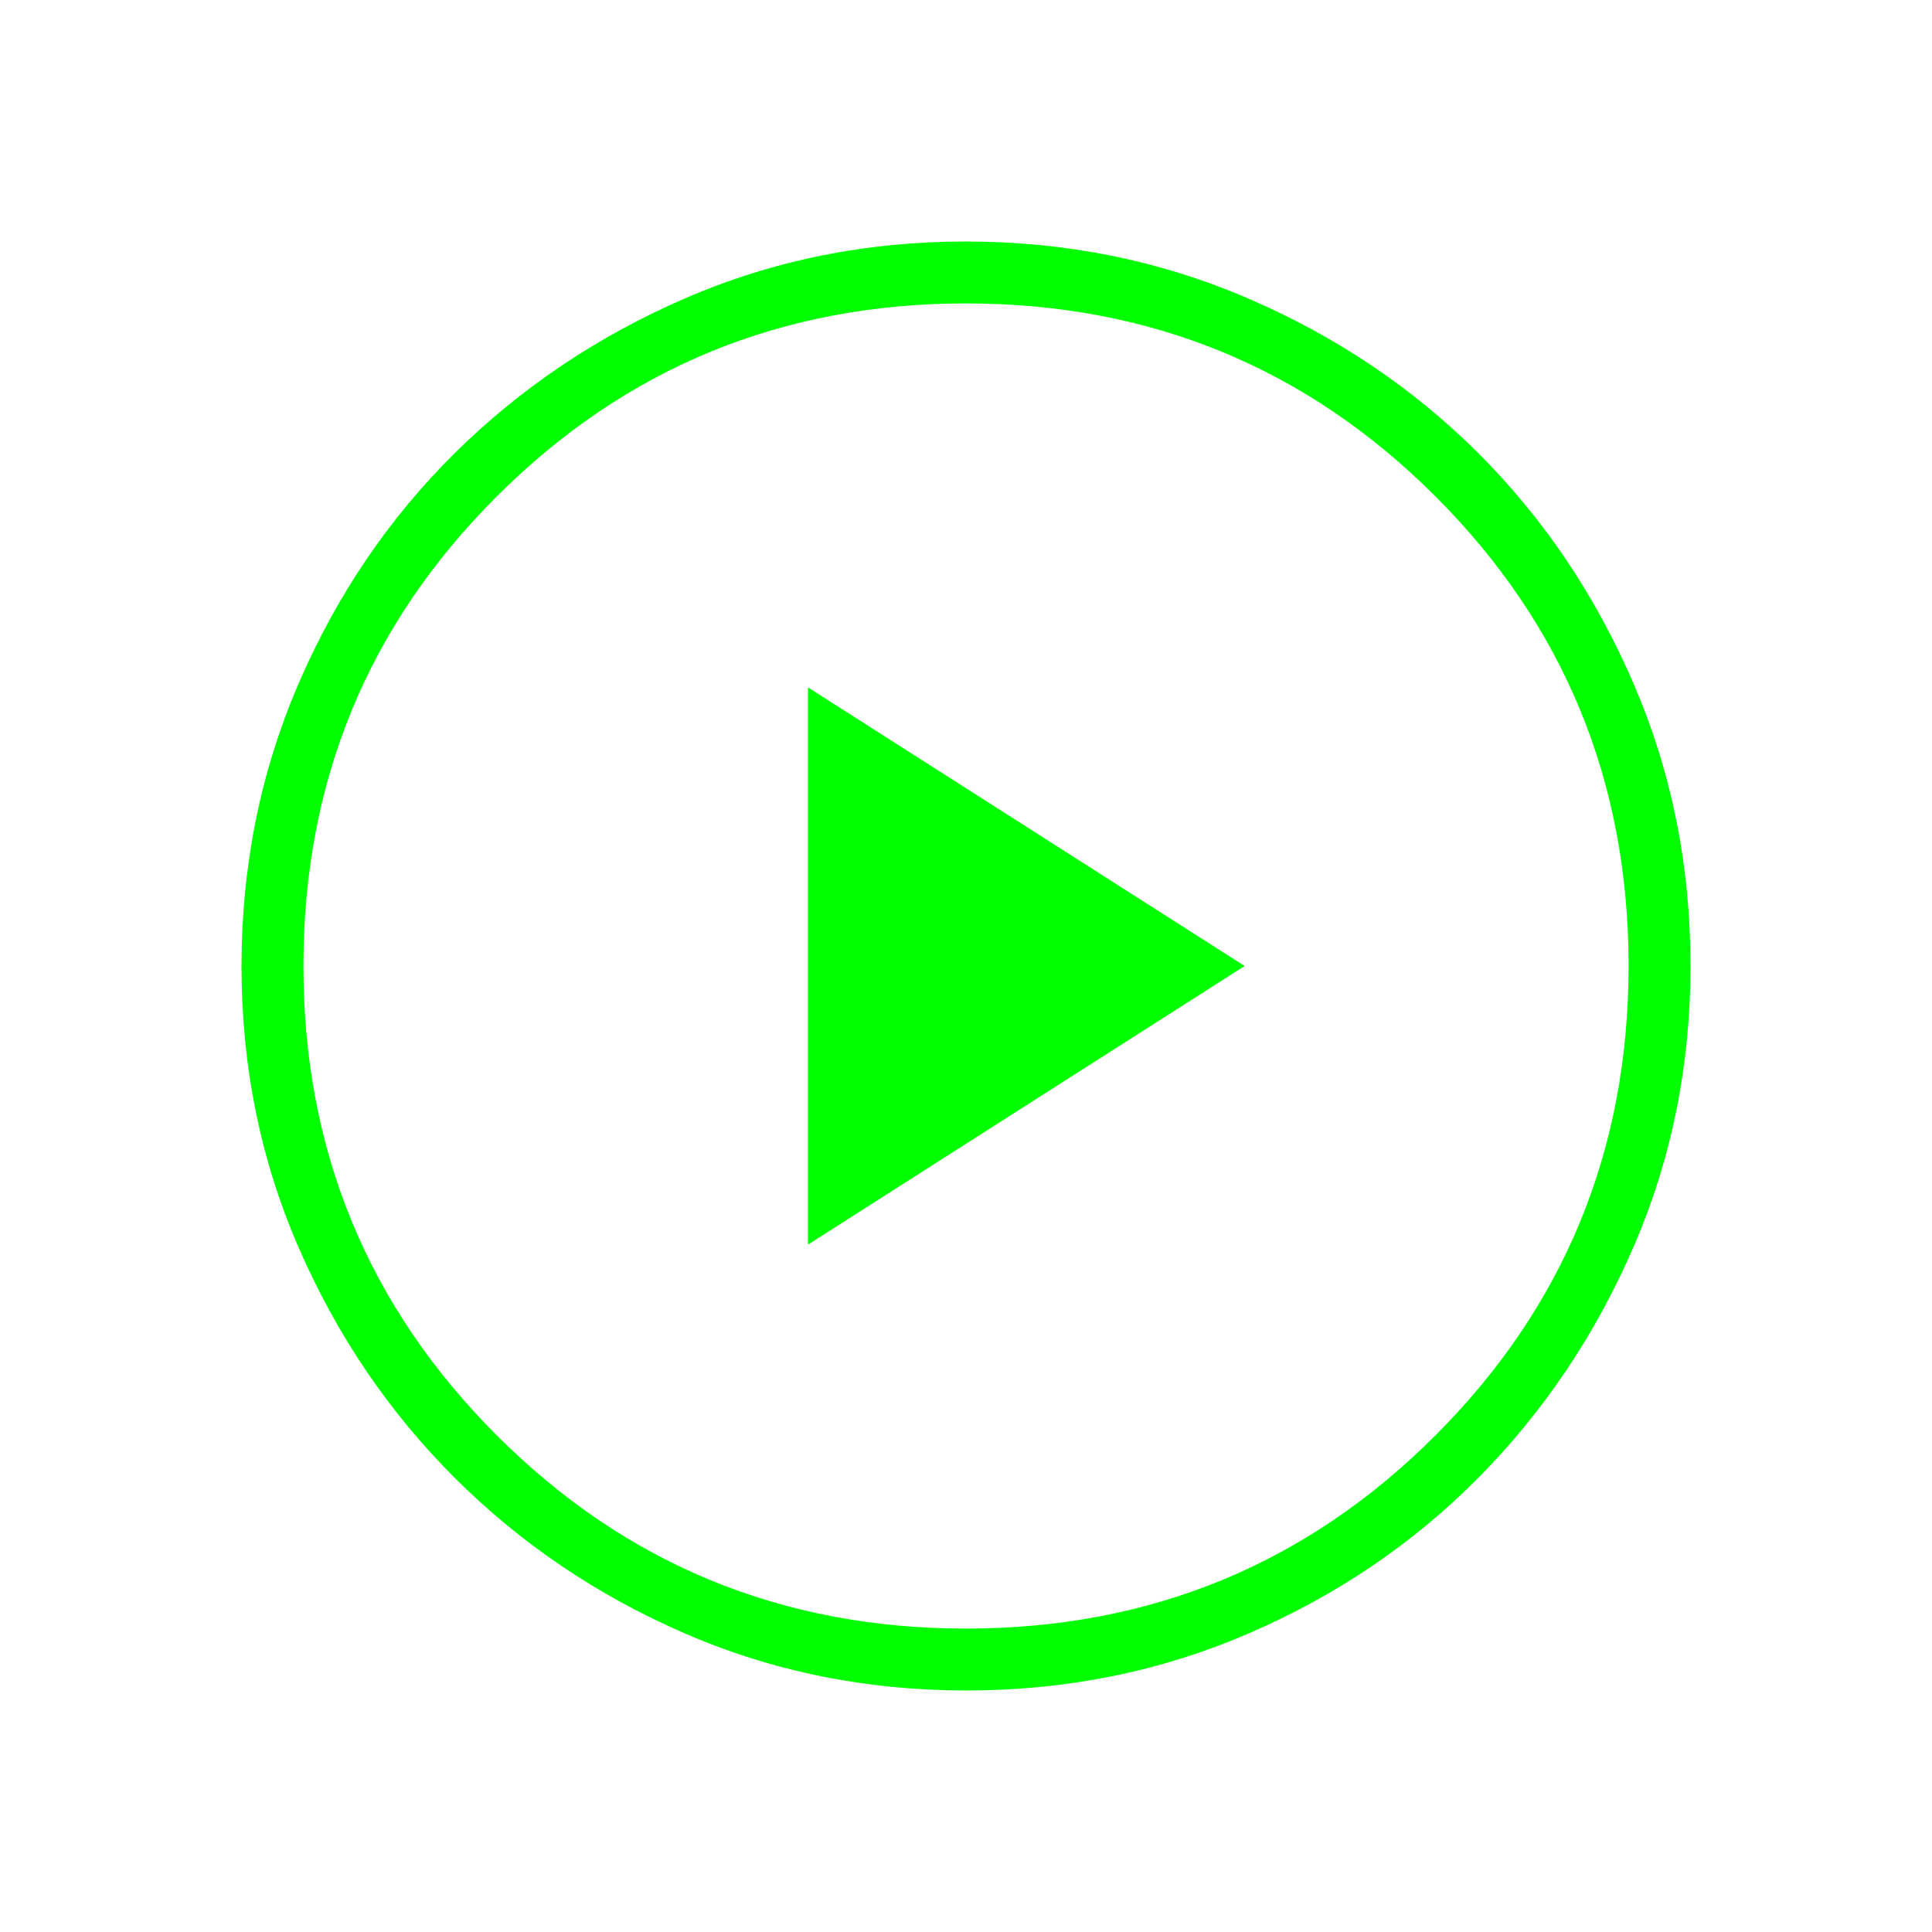
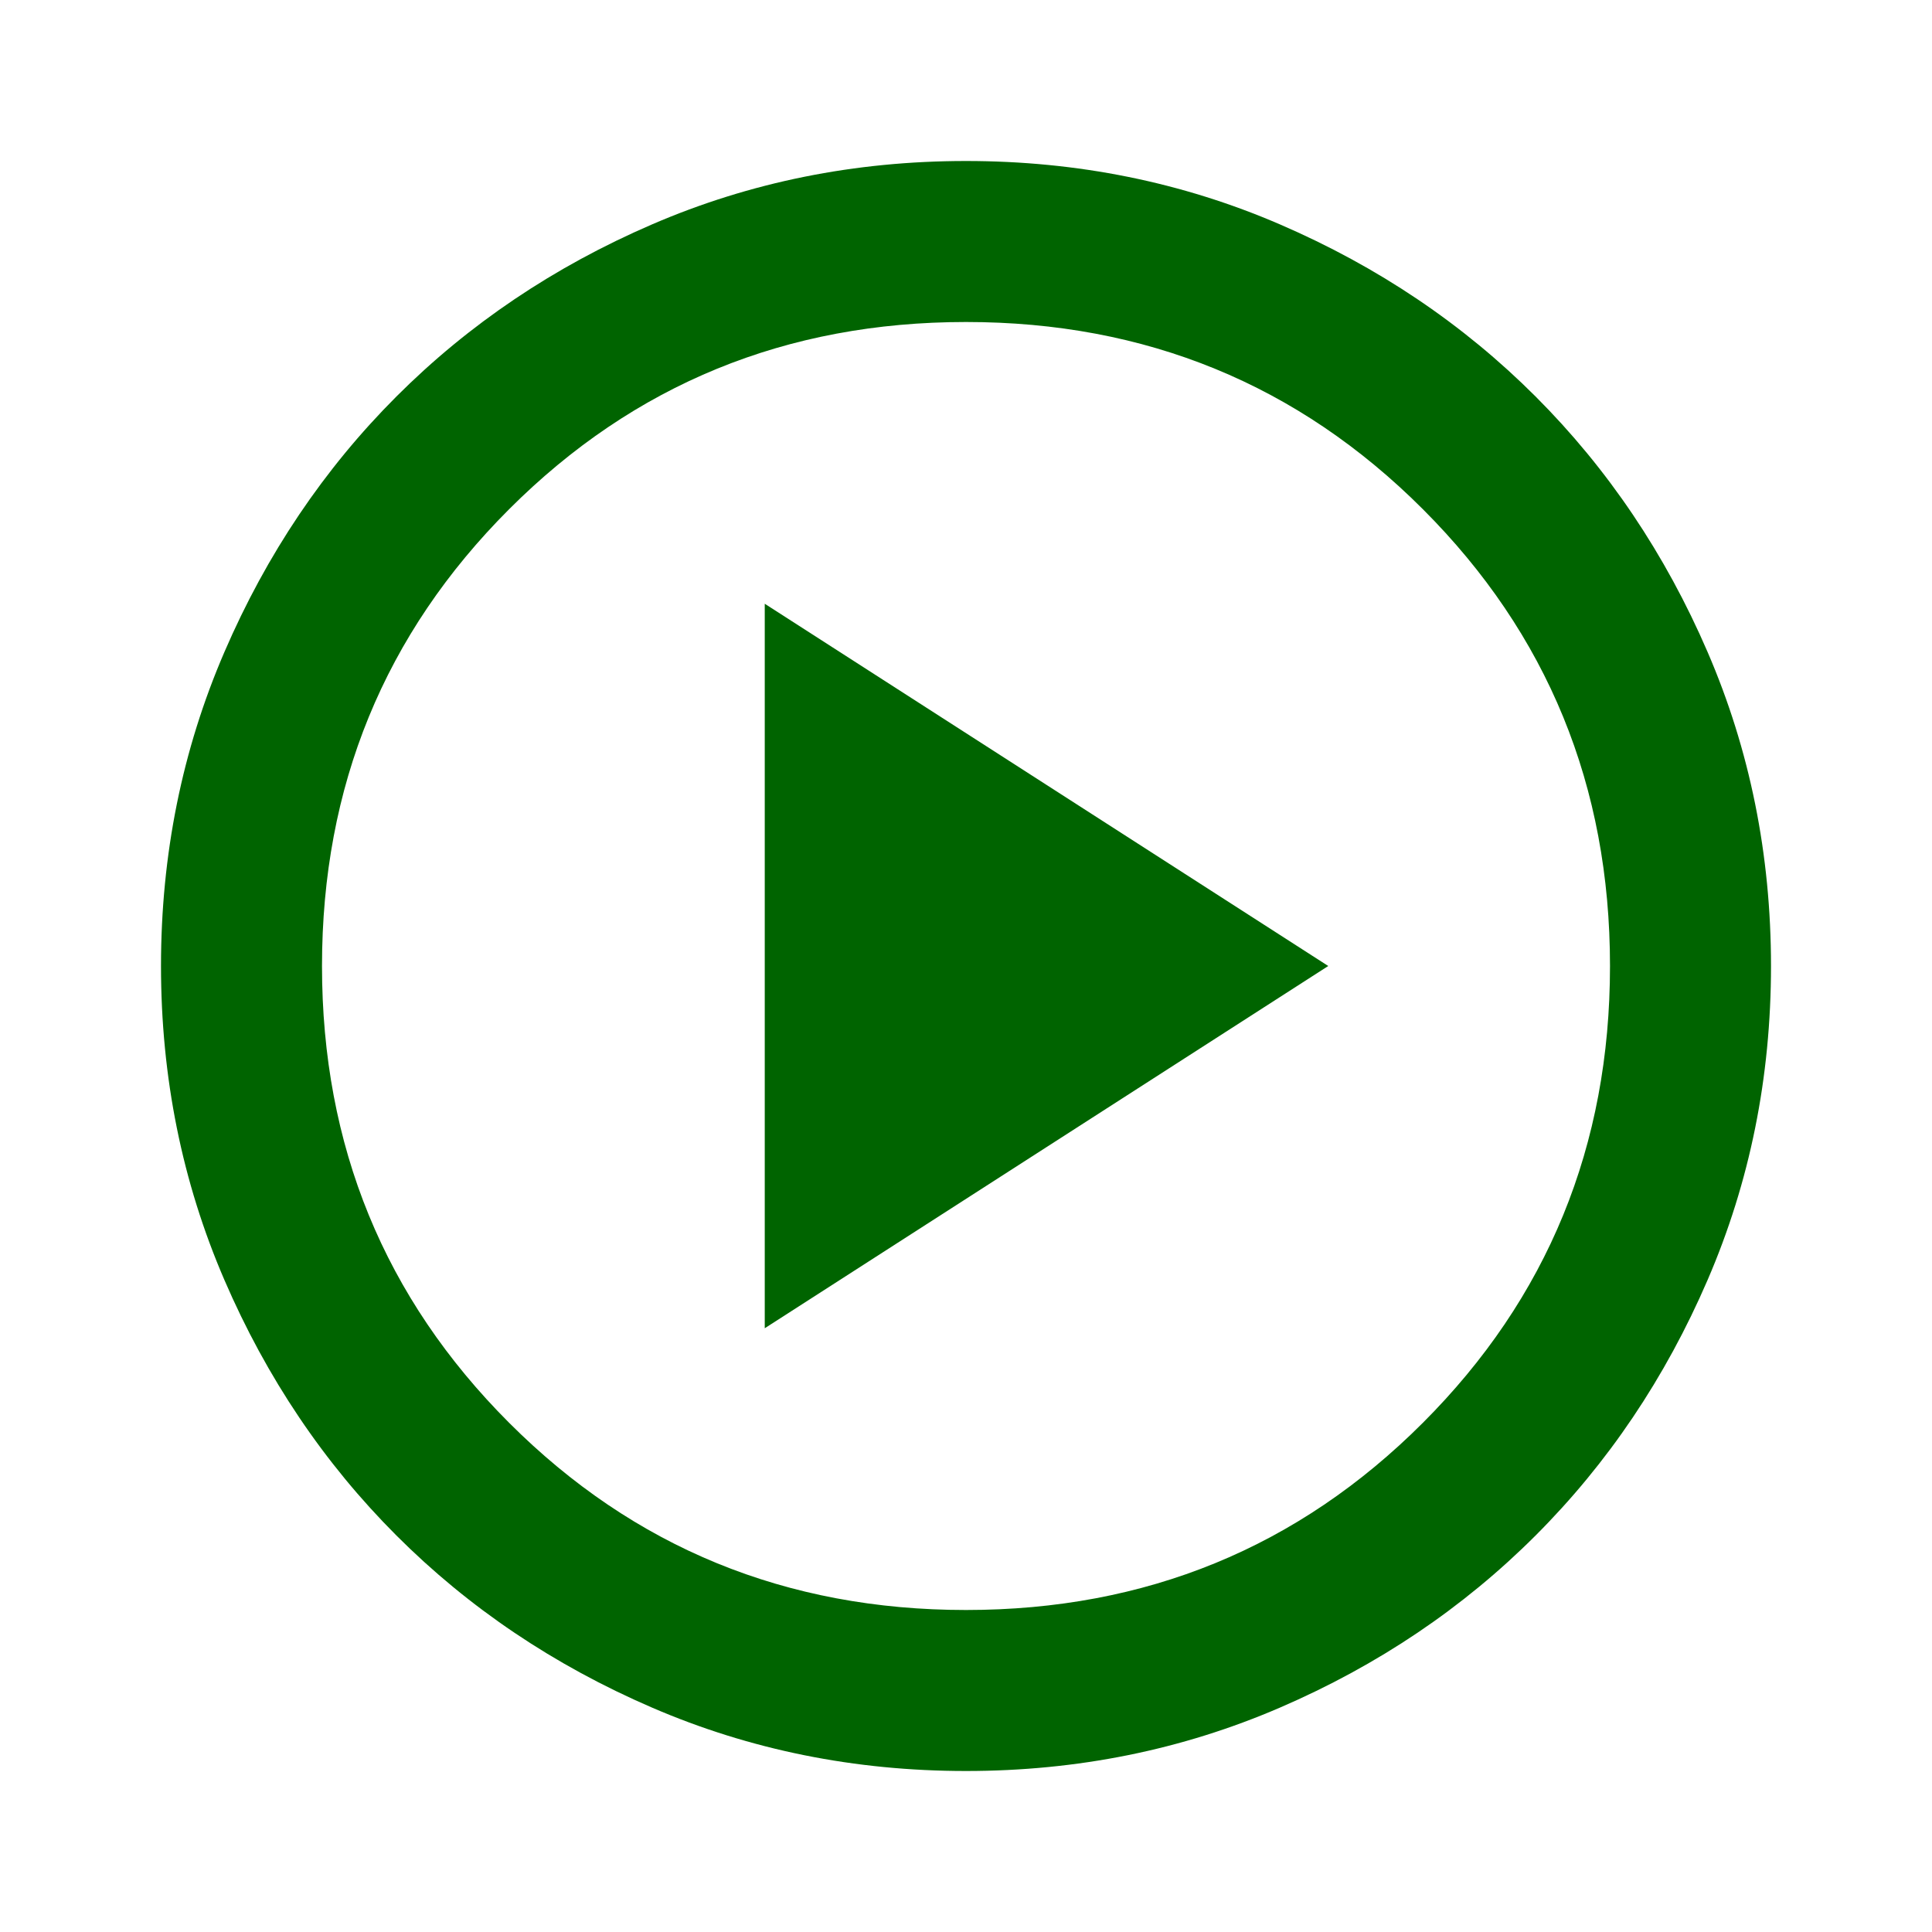
- <svg xmlns="http://www.w3.org/2000/svg" fill="lime" height="48" viewBox="0 -960 960 960" width="48">
-   <path d="M401.461-341.538 618.462-480 401.461-618.462v276.924ZM480.134-120q-74.442 0-139.794-28.339-65.353-28.34-114.481-77.422-49.127-49.082-77.493-114.373Q120-405.425 120-479.866q0-74.673 28.339-140.41 28.34-65.737 77.422-114.365 49.082-48.627 114.373-76.993Q405.425-840 479.866-840q74.673 0 140.41 28.339 65.737 28.34 114.365 76.922 48.627 48.582 76.993 114.257Q840-554.806 840-480.134q0 74.442-28.339 139.794-28.34 65.353-76.922 114.481-48.582 49.127-114.257 77.493Q554.806-120 480.134-120ZM480-150.769q137.385 0 233.308-96.039Q809.231-342.846 809.231-480q0-137.385-95.923-233.308T480-809.231q-137.154 0-233.192 95.923Q150.769-617.385 150.769-480q0 137.154 96.039 233.192Q342.846-150.769 480-150.769ZM480-480Z" />
+ <svg xmlns="http://www.w3.org/2000/svg" height="24px" viewBox="0 -960 960 960" width="24px" fill="#006400">
+   <path d="m380-300 280-180-280-180v360ZM480-80q-83 0-156-31.5T197-197q-54-54-85.5-127T80-480q0-83 31.5-156T197-763q54-54 127-85.5T480-880q83 0 156 31.5T763-763q54 54 85.5 127T880-480q0 83-31.5 156T763-197q-54 54-127 85.5T480-80Zm0-80q134 0 227-93t93-227q0-134-93-227t-227-93q-134 0-227 93t-93 227q0 134 93 227t227 93Zm0-320Z" />
</svg>
